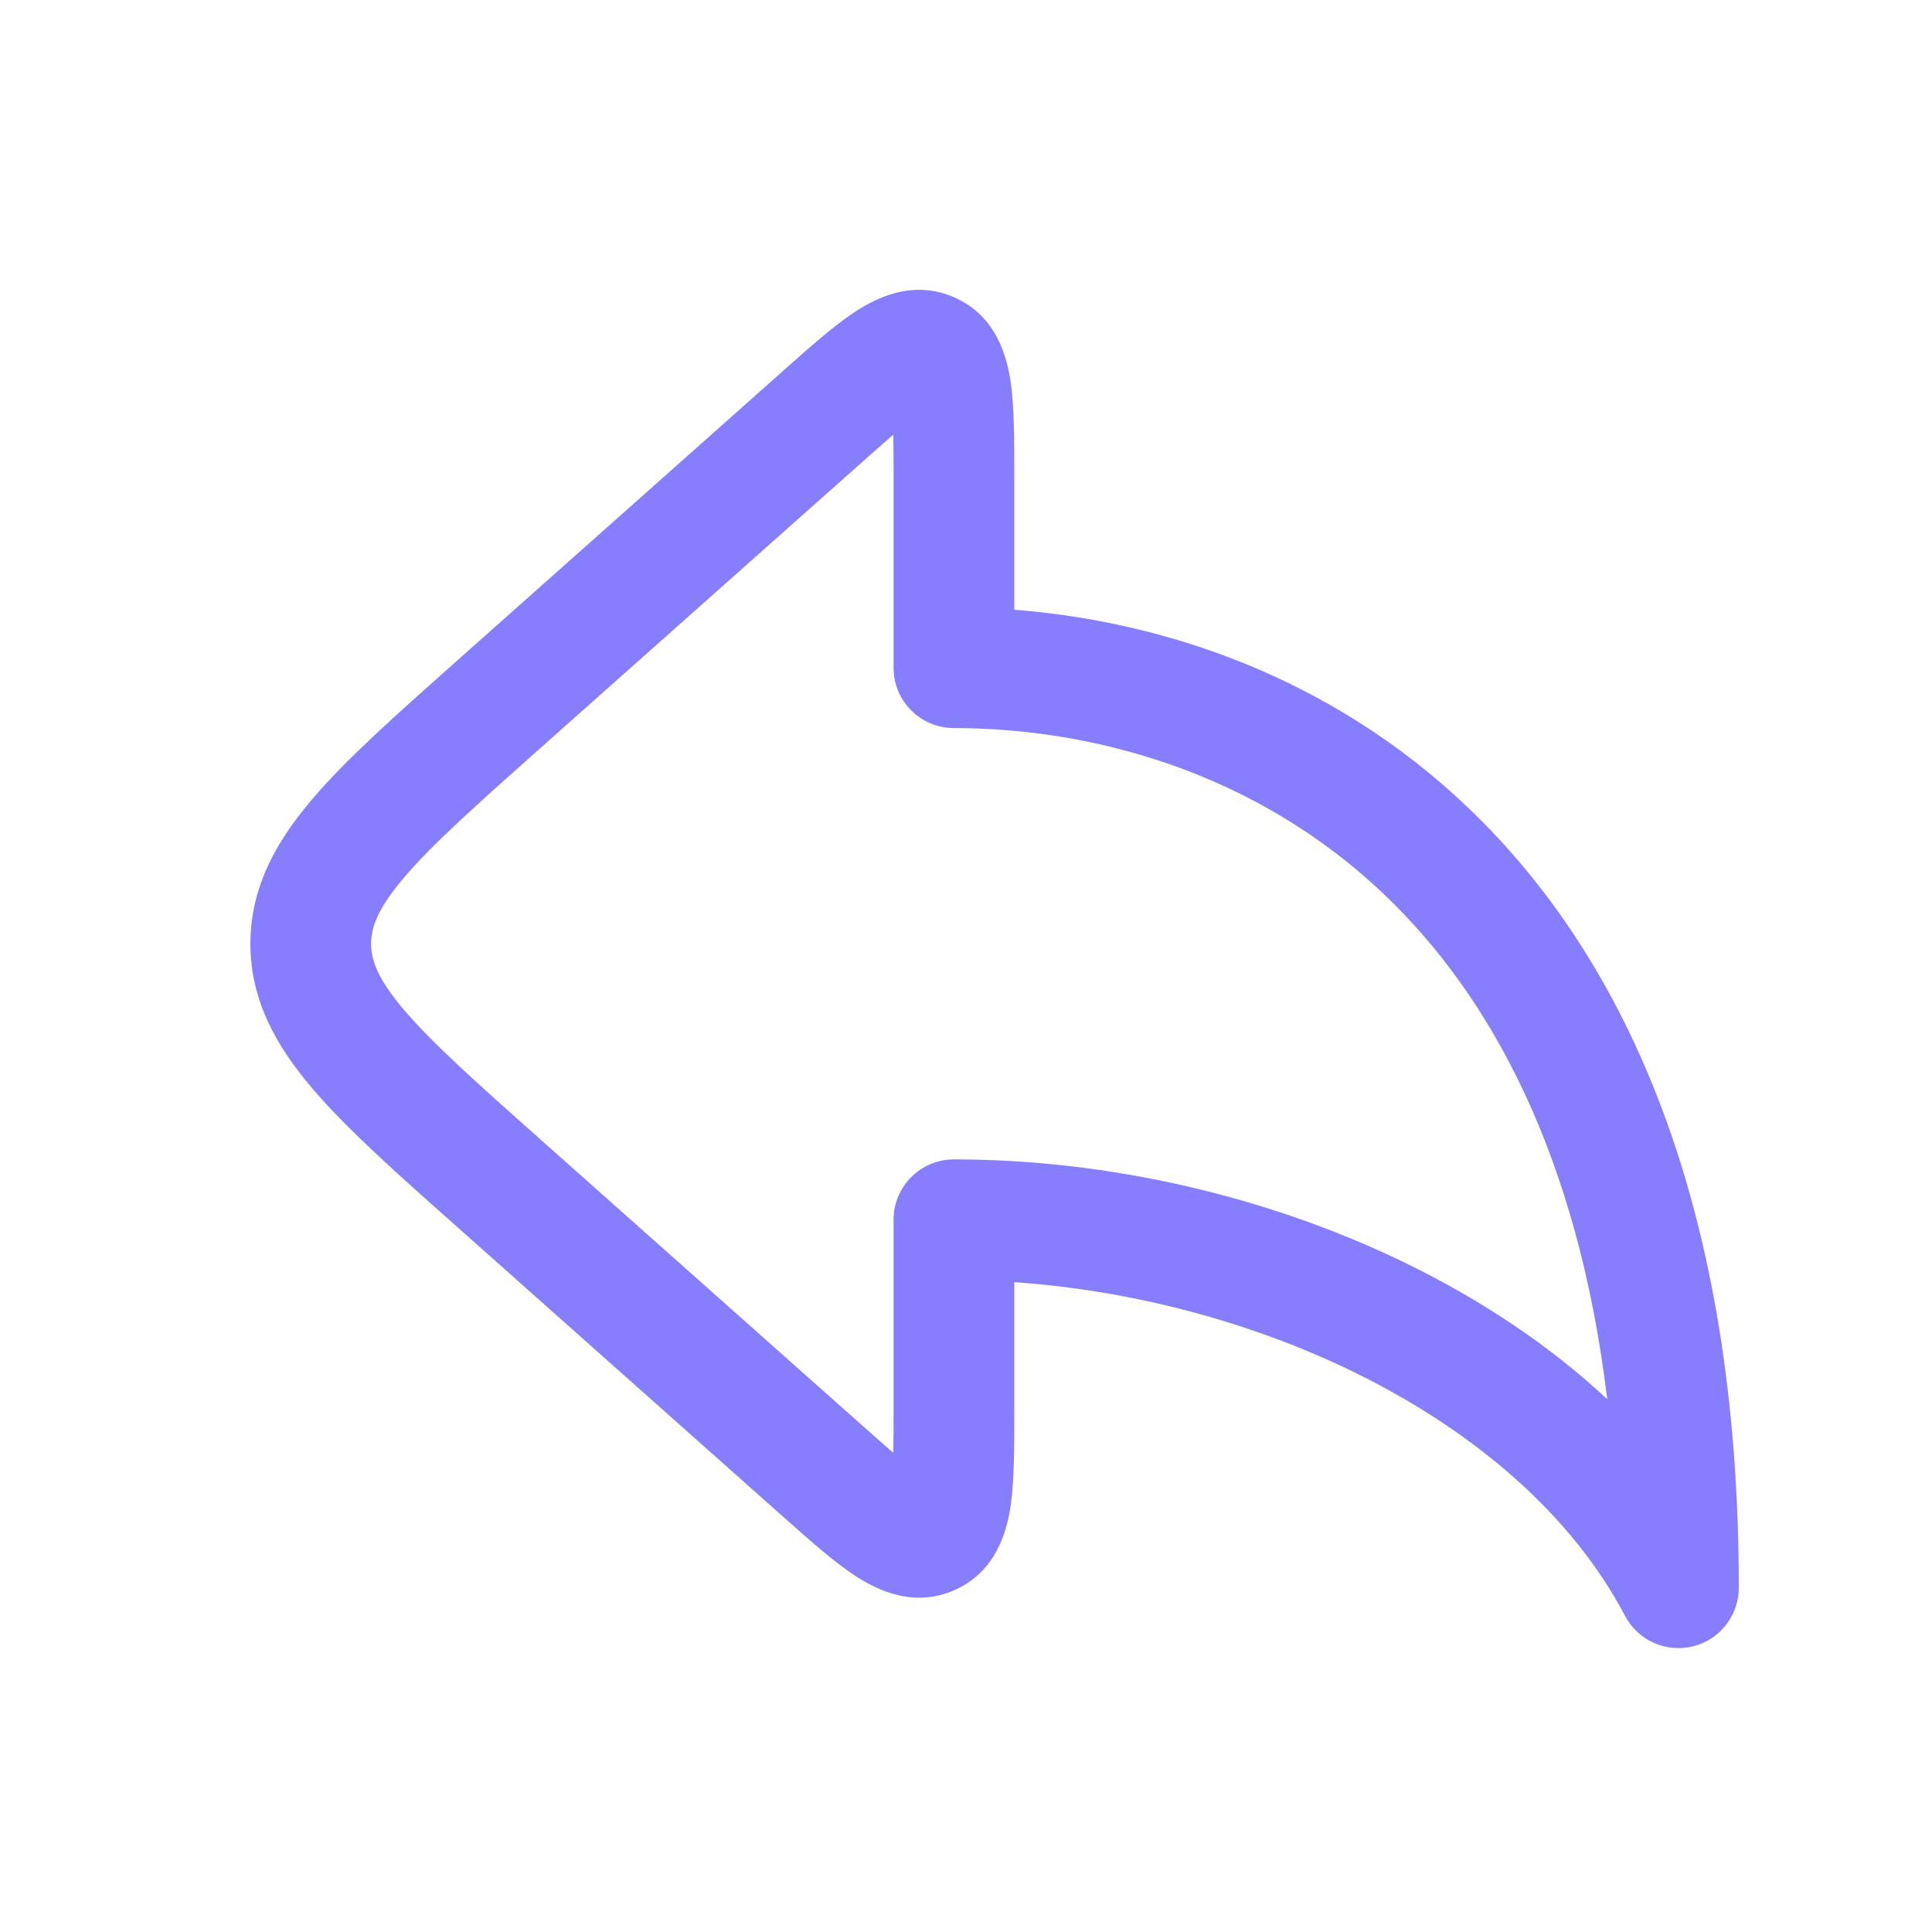
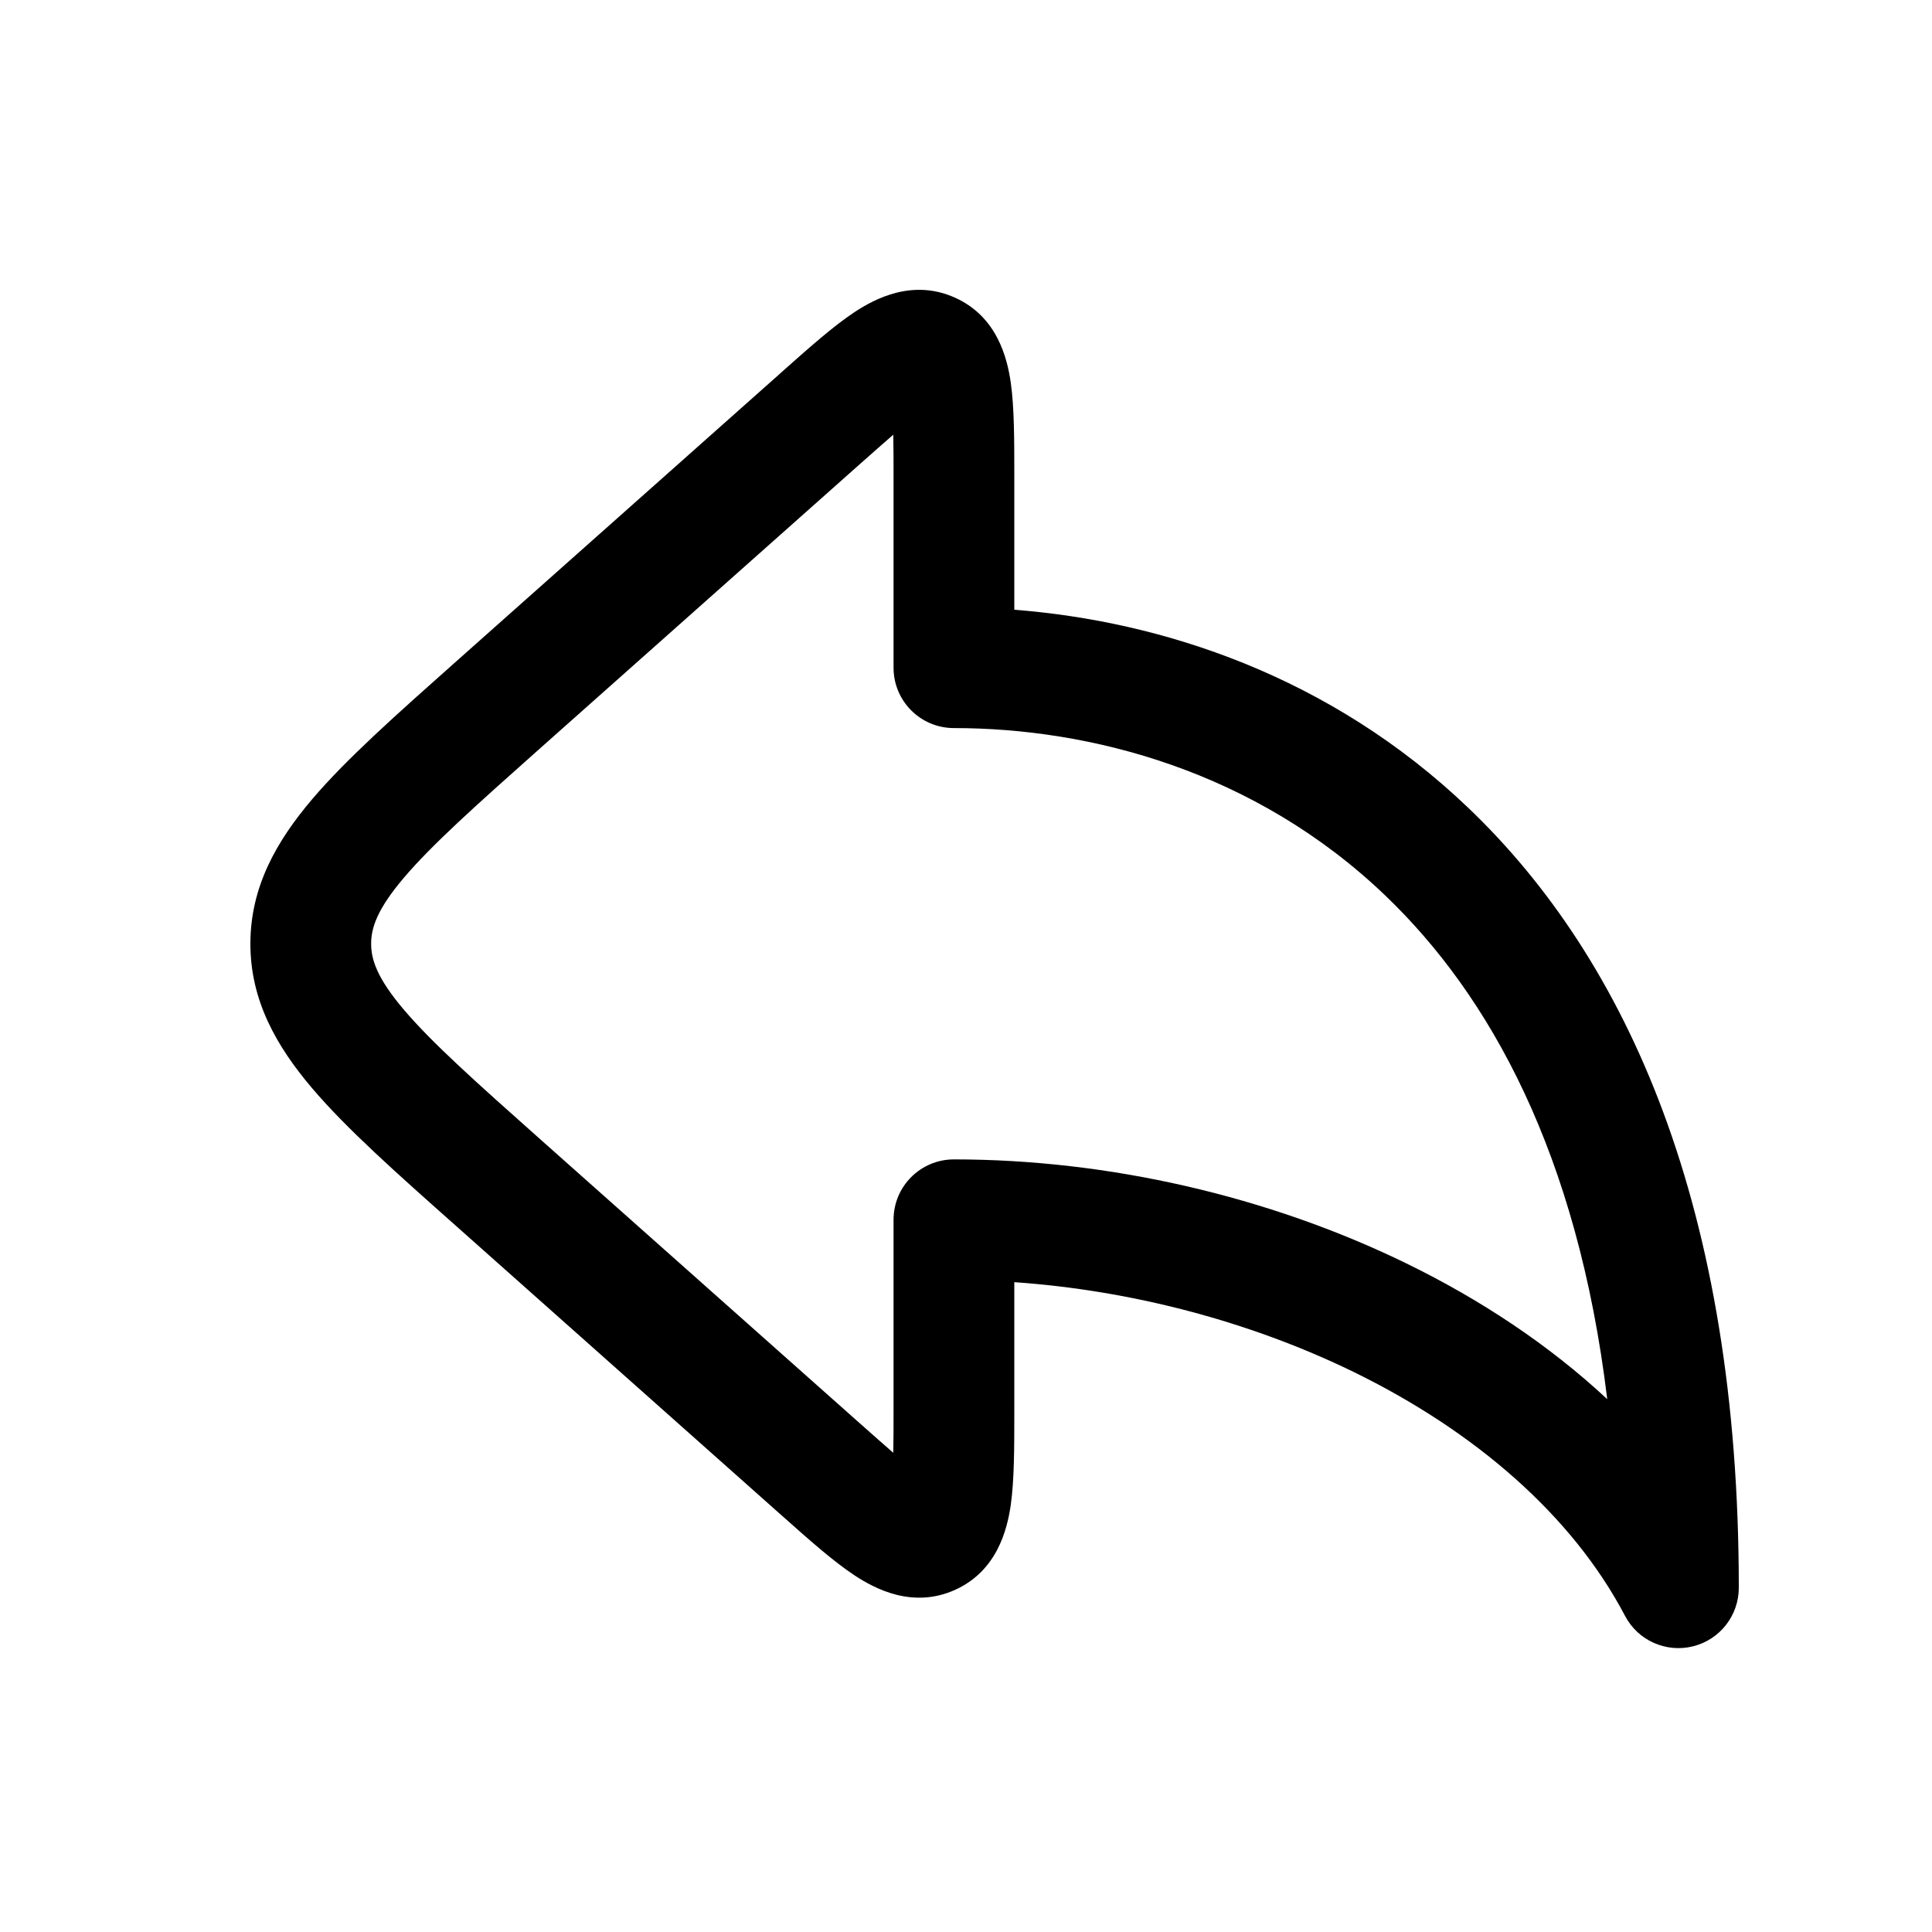
<svg xmlns="http://www.w3.org/2000/svg" width="20" height="20" viewBox="0 0 20 20" fill="none">
-   <path fill-rule="evenodd" clip-rule="evenodd" d="M8.105 3.84C8.094 3.85 8.084 3.859 8.073 3.869L4.728 6.842C4.104 7.397 3.586 7.856 3.231 8.274C2.858 8.713 2.592 9.185 2.592 9.77C2.592 10.354 2.858 10.826 3.231 11.265C3.586 11.683 4.104 12.143 4.728 12.697L8.073 15.671C8.084 15.68 8.094 15.69 8.105 15.699C8.375 15.94 8.628 16.164 8.846 16.308C9.06 16.449 9.449 16.654 9.885 16.459C10.321 16.263 10.426 15.835 10.463 15.582C10.5 15.323 10.5 14.985 10.5 14.624C10.5 14.609 10.5 14.595 10.5 14.581V13.273C11.71 13.357 12.935 13.678 14.008 14.2C15.268 14.815 16.275 15.686 16.822 16.727C16.955 16.981 17.245 17.112 17.525 17.043C17.804 16.974 18 16.724 18 16.436C18 12.502 16.849 9.94 15.203 8.366C13.768 6.993 12.02 6.43 10.5 6.312V4.959C10.5 4.944 10.5 4.93 10.5 4.916C10.5 4.554 10.5 4.216 10.463 3.958C10.426 3.704 10.321 3.276 9.885 3.081C9.449 2.885 9.06 3.09 8.846 3.231C8.628 3.375 8.375 3.6 8.105 3.84ZM9.247 4.5C9.153 4.581 9.041 4.681 8.903 4.803L5.593 7.745C4.925 8.339 4.475 8.741 4.183 9.084C3.903 9.413 3.842 9.606 3.842 9.77C3.842 9.933 3.903 10.126 4.183 10.455C4.475 10.798 4.925 11.2 5.593 11.794L8.903 14.736C9.041 14.858 9.153 14.958 9.247 15.039C9.25 14.915 9.25 14.764 9.25 14.581V12.627C9.25 12.281 9.53 12.002 9.875 12.002C11.469 12.002 13.125 12.38 14.555 13.077C15.321 13.45 16.034 13.921 16.638 14.484C16.331 11.944 15.423 10.306 14.339 9.269C12.989 7.977 11.283 7.537 9.875 7.537C9.53 7.537 9.25 7.258 9.25 6.912V4.959C9.25 4.775 9.25 4.624 9.247 4.5Z" fill="#877EFF" />
+   <path fill-rule="evenodd" clip-rule="evenodd" d="M8.105 3.84C8.094 3.85 8.084 3.859 8.073 3.869L4.728 6.842C4.104 7.397 3.586 7.856 3.231 8.274C2.858 8.713 2.592 9.185 2.592 9.77C2.592 10.354 2.858 10.826 3.231 11.265C3.586 11.683 4.104 12.143 4.728 12.697L8.073 15.671C8.084 15.68 8.094 15.69 8.105 15.699C8.375 15.94 8.628 16.164 8.846 16.308C9.06 16.449 9.449 16.654 9.885 16.459C10.321 16.263 10.426 15.835 10.463 15.582C10.5 15.323 10.5 14.985 10.5 14.624C10.5 14.609 10.5 14.595 10.5 14.581V13.273C11.71 13.357 12.935 13.678 14.008 14.2C15.268 14.815 16.275 15.686 16.822 16.727C16.955 16.981 17.245 17.112 17.525 17.043C17.804 16.974 18 16.724 18 16.436C18 12.502 16.849 9.94 15.203 8.366C13.768 6.993 12.02 6.43 10.5 6.312V4.959C10.5 4.944 10.5 4.93 10.5 4.916C10.5 4.554 10.5 4.216 10.463 3.958C10.426 3.704 10.321 3.276 9.885 3.081C9.449 2.885 9.06 3.09 8.846 3.231C8.628 3.375 8.375 3.6 8.105 3.84ZM9.247 4.5C9.153 4.581 9.041 4.681 8.903 4.803L5.593 7.745C4.925 8.339 4.475 8.741 4.183 9.084C3.903 9.413 3.842 9.606 3.842 9.77C3.842 9.933 3.903 10.126 4.183 10.455C4.475 10.798 4.925 11.2 5.593 11.794L8.903 14.736C9.041 14.858 9.153 14.958 9.247 15.039C9.25 14.915 9.25 14.764 9.25 14.581V12.627C9.25 12.281 9.53 12.002 9.875 12.002C11.469 12.002 13.125 12.38 14.555 13.077C15.321 13.45 16.034 13.921 16.638 14.484C16.331 11.944 15.423 10.306 14.339 9.269C12.989 7.977 11.283 7.537 9.875 7.537C9.53 7.537 9.25 7.258 9.25 6.912V4.959C9.25 4.775 9.25 4.624 9.247 4.5Z" fill="black" />
</svg>
